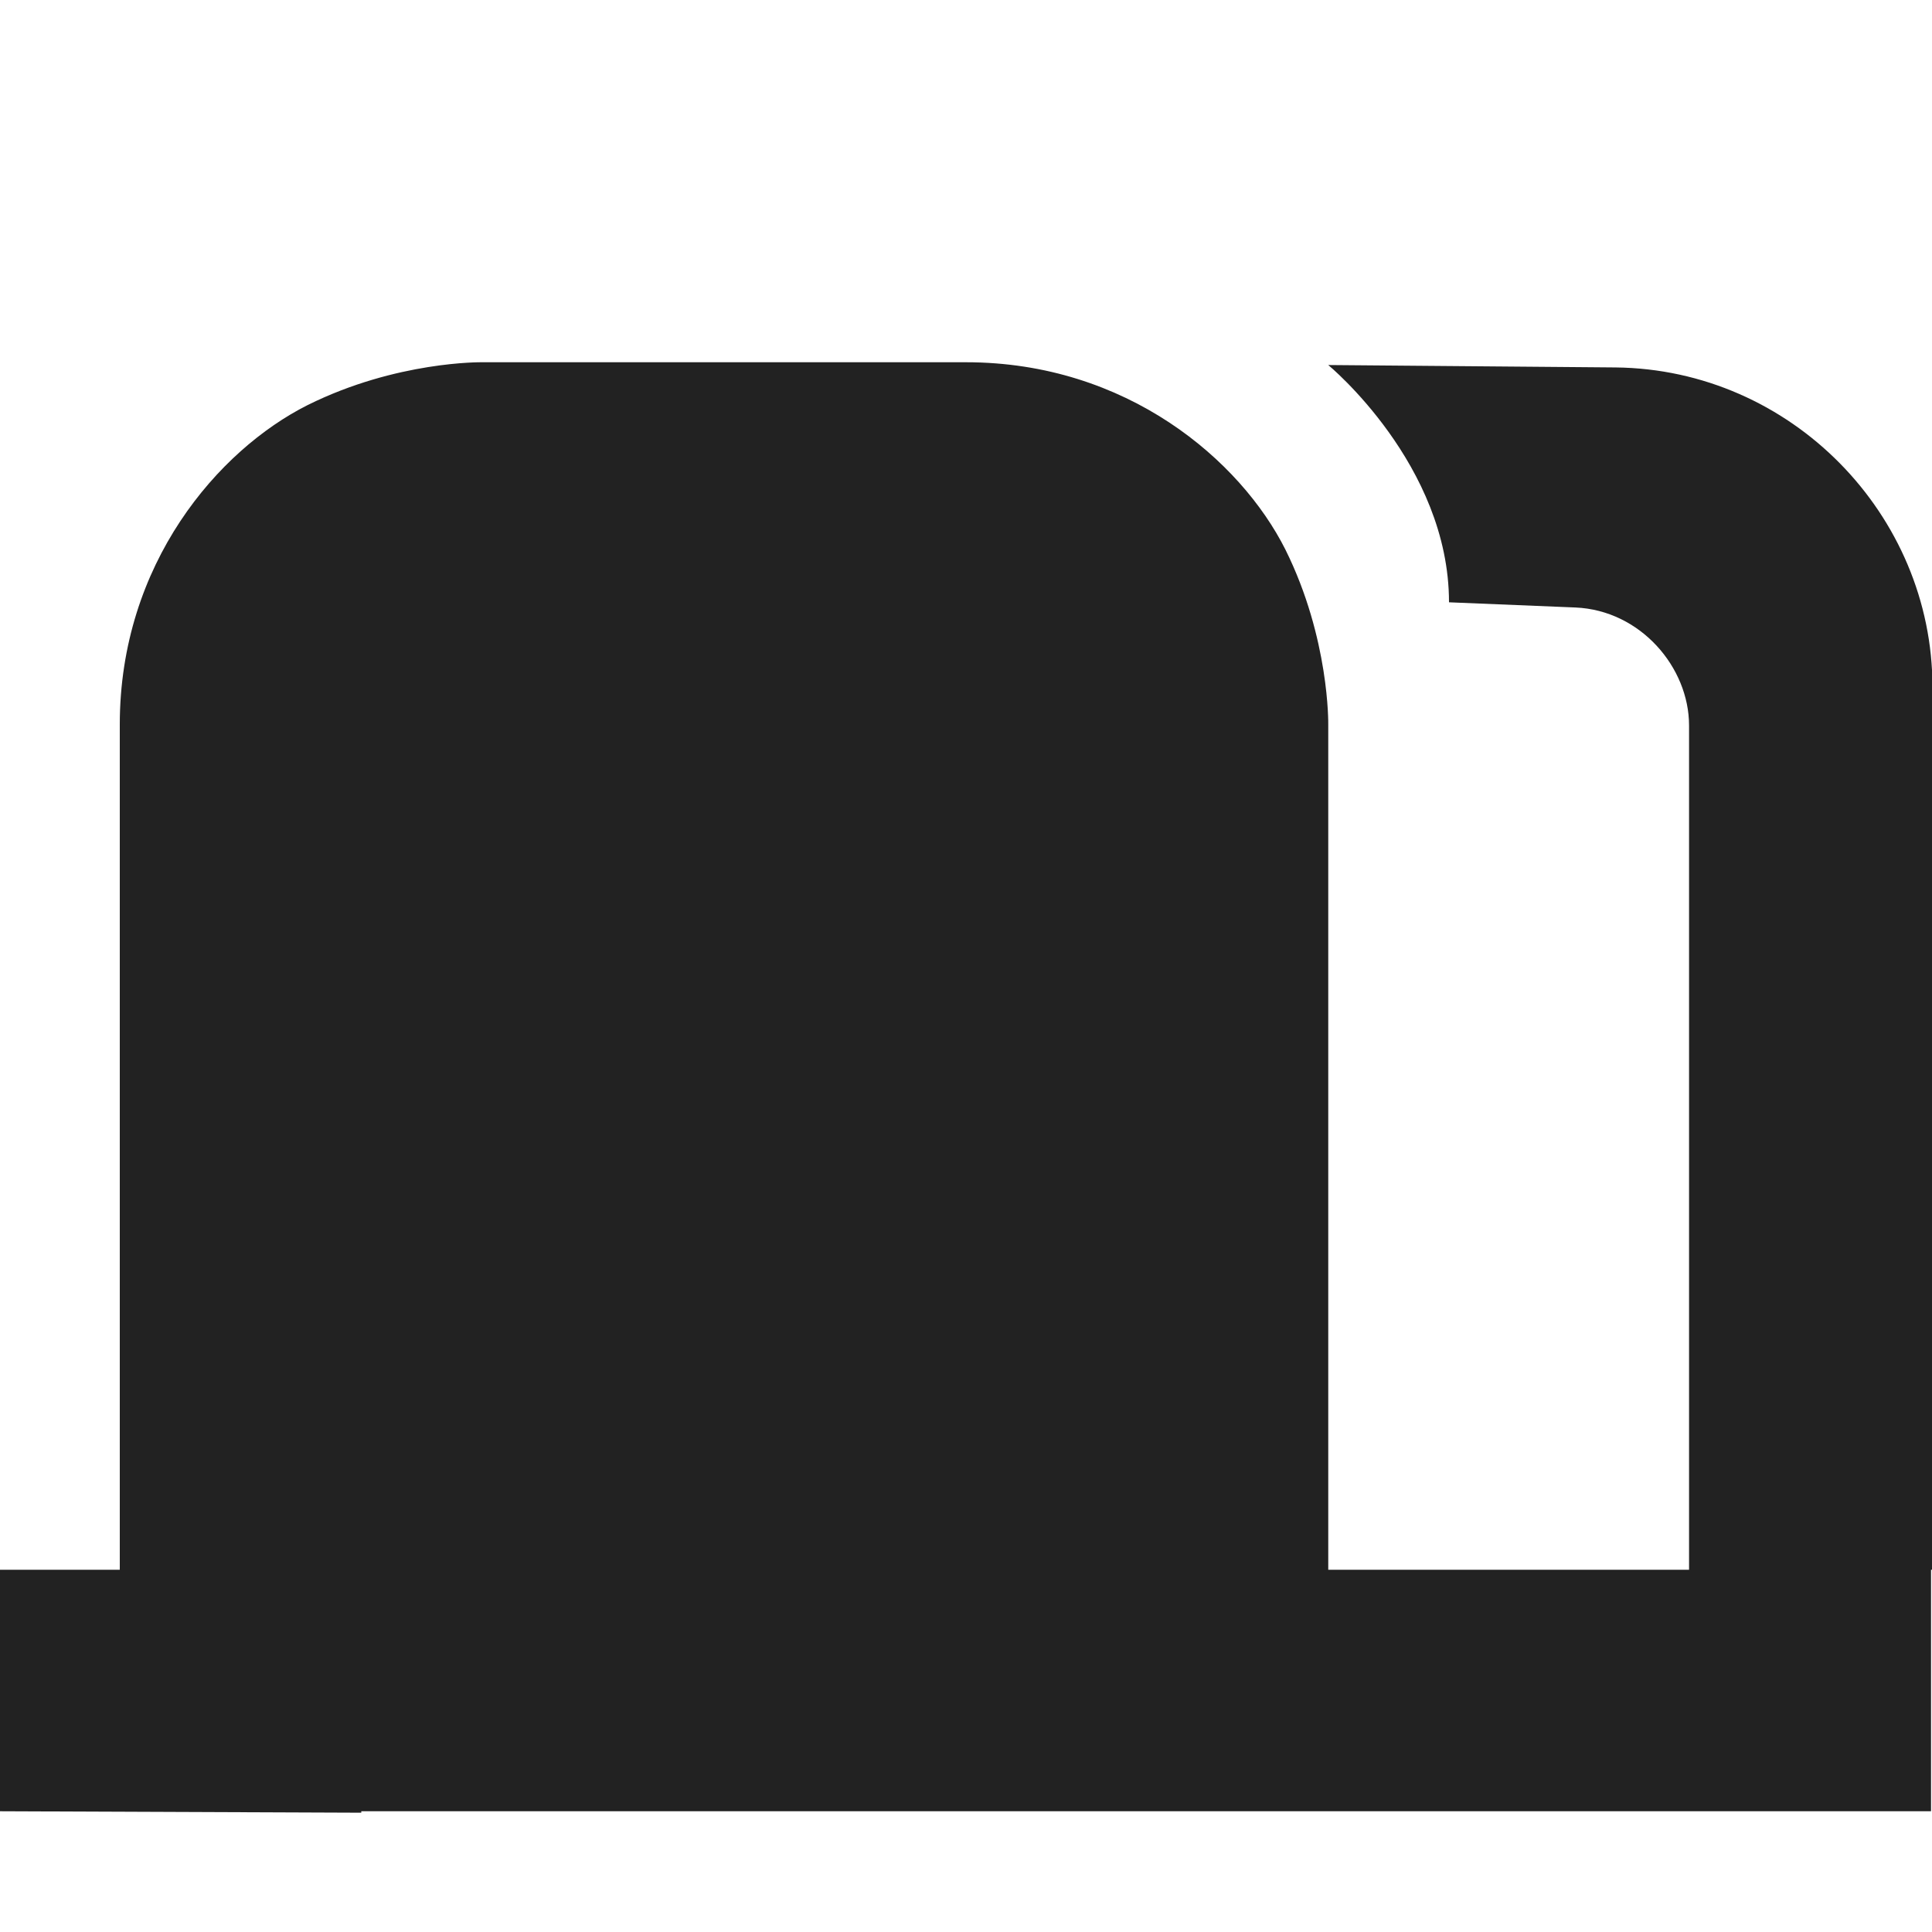
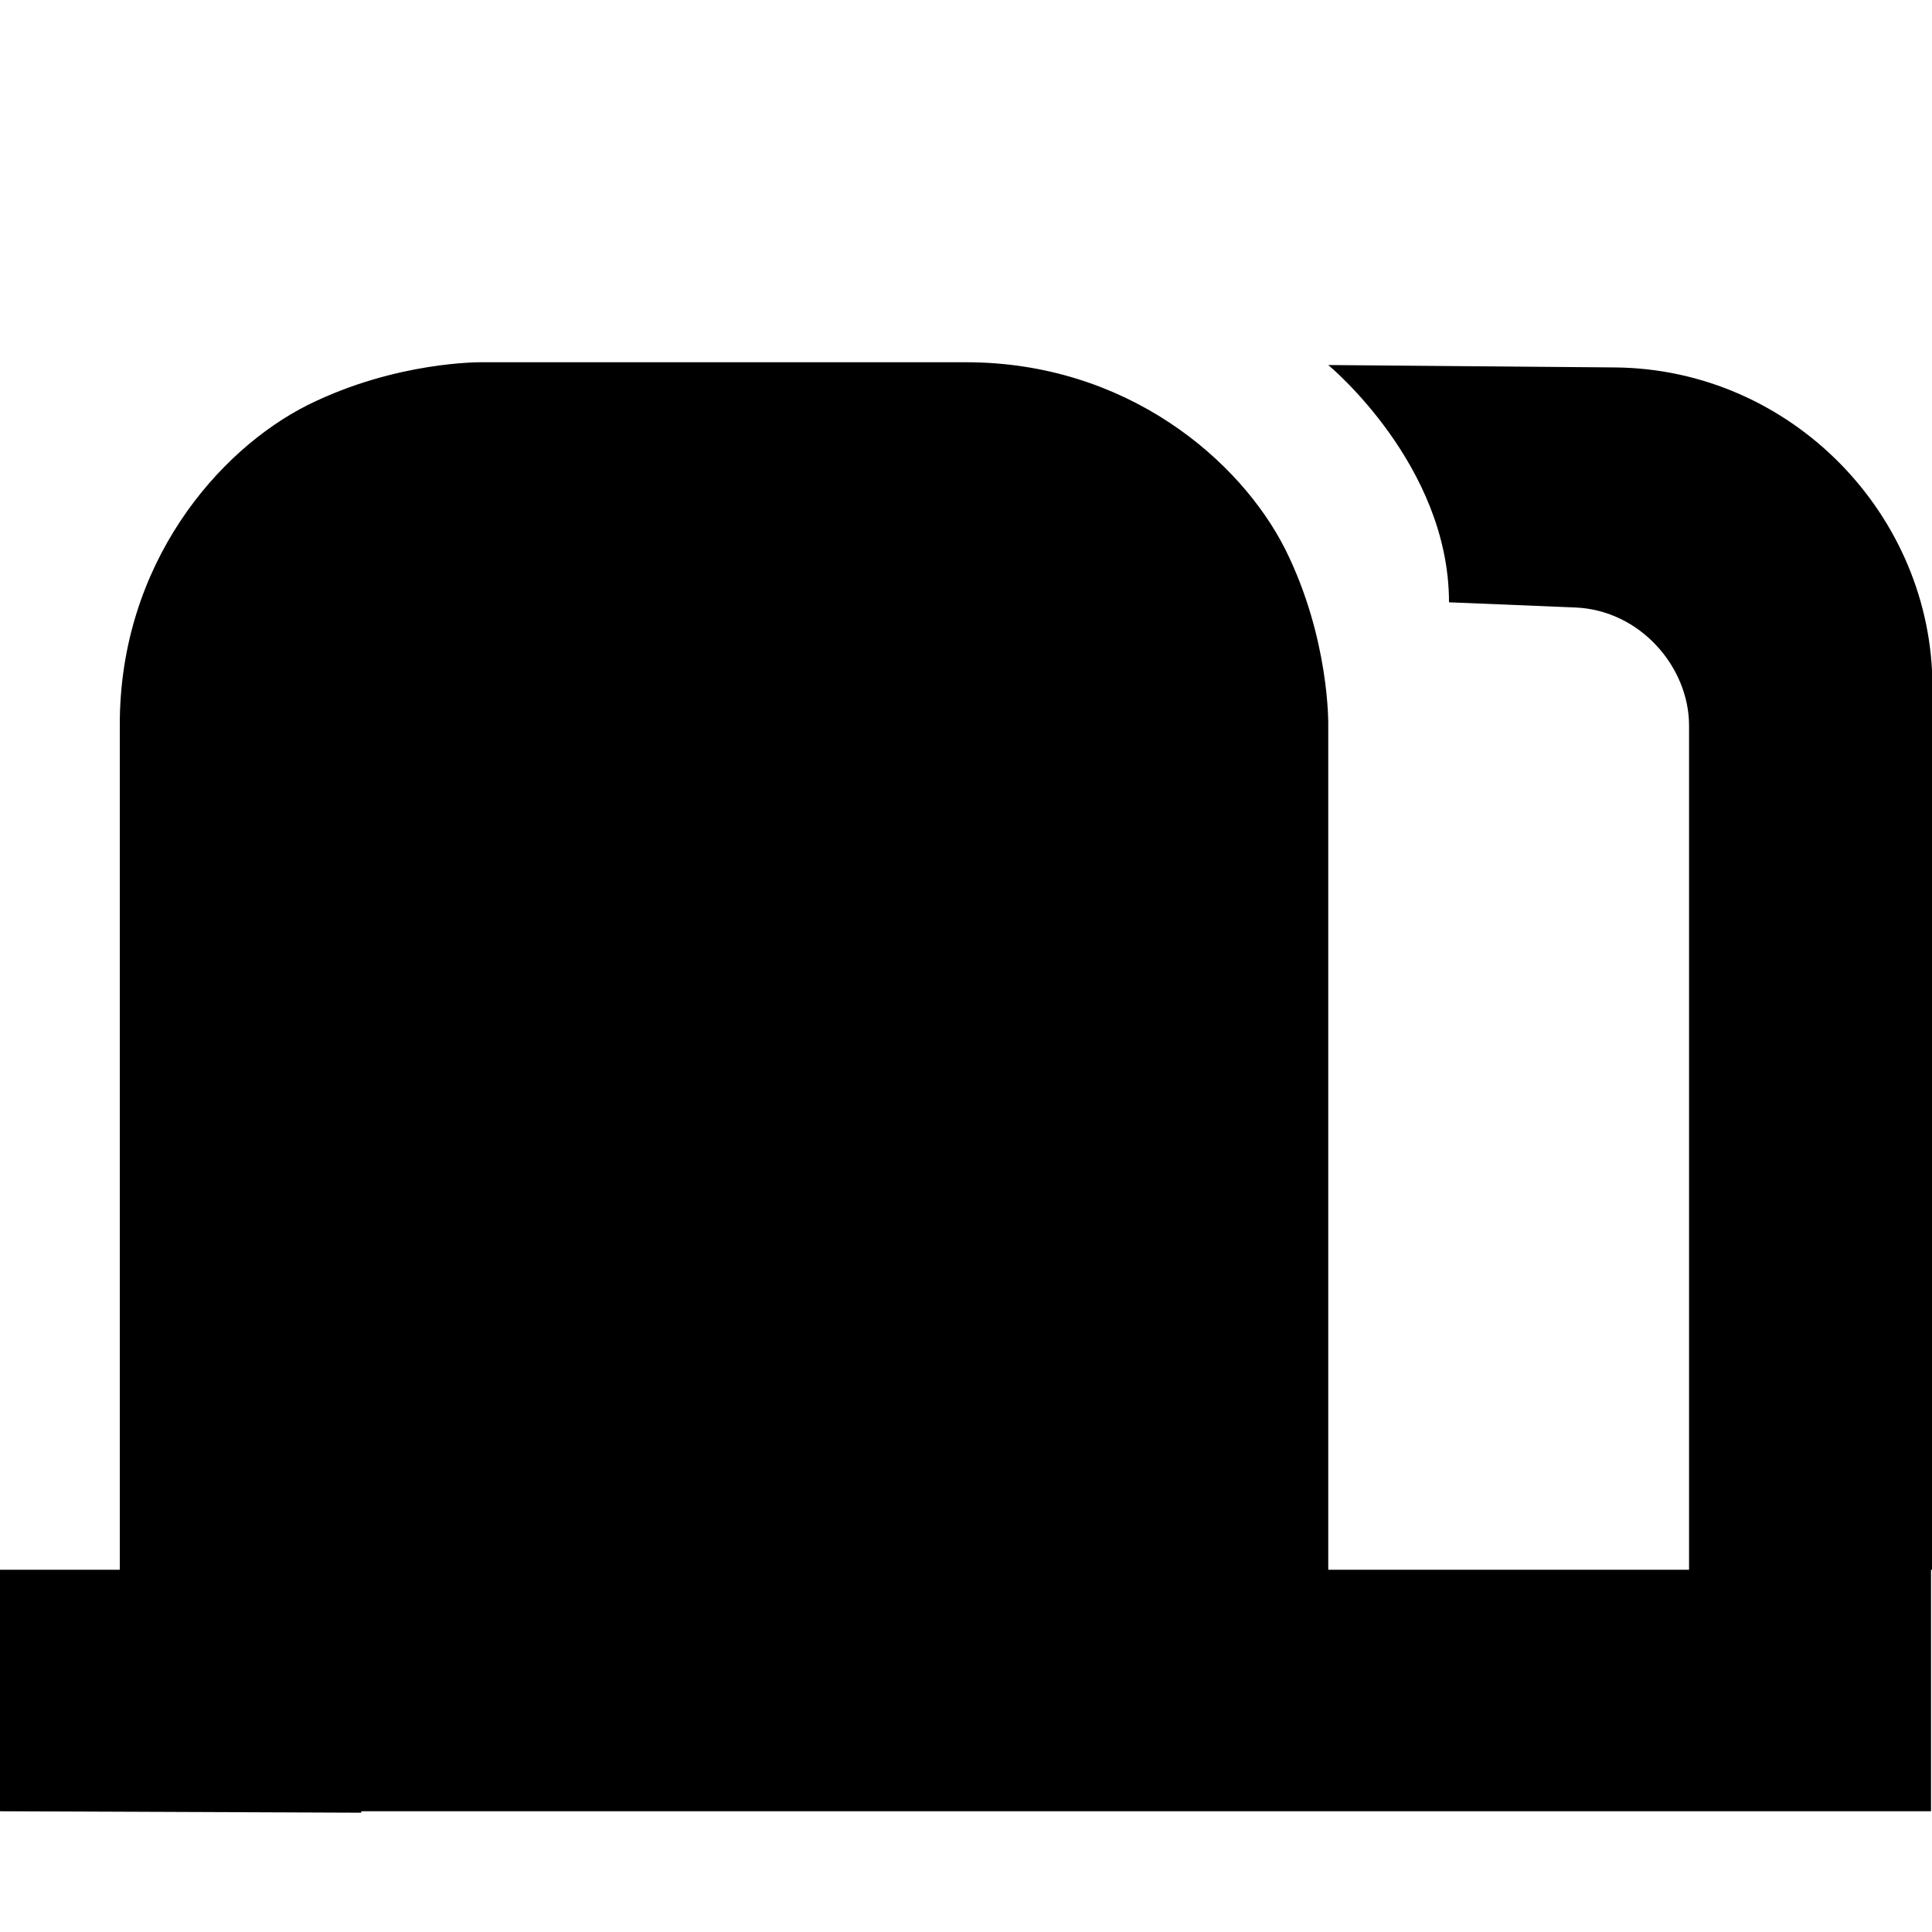
<svg xmlns="http://www.w3.org/2000/svg" height="16px" viewBox="0 0 16 16" width="16px">
-   <path d="m 3.992 3 s -0.707 -0.012 -1.445 0.355 c -0.738 0.371 -1.555 1.312 -1.555 2.645 v 7 h -1 l -0.004 2 h 0.004 l 3 0.012 v -0.012 h 13 v -2 h 0.012 v -7.309 c 0 -1.43 -1.172 -2.633 -2.625 -2.648 l -2.379 -0.02 s 1 0.824 1 1.965 l 1.047 0.043 c 0.539 0.023 0.941 0.496 0.941 0.977 v 6.992 h -2.988 v -7 s 0.012 -0.711 -0.355 -1.449 c -0.371 -0.738 -1.312 -1.551 -2.645 -1.551 z m 0 0" fill="#222222" />
+   <path d="m 3.992 3 s -0.707 -0.012 -1.445 0.355 c -0.738 0.371 -1.555 1.312 -1.555 2.645 v 7 h -1 l -0.004 2 h 0.004 l 3 0.012 v -0.012 h 13 v -2 h 0.012 v -7.309 c 0 -1.43 -1.172 -2.633 -2.625 -2.648 l -2.379 -0.02 s 1 0.824 1 1.965 l 1.047 0.043 c 0.539 0.023 0.941 0.496 0.941 0.977 v 6.992 h -2.988 v -7 s 0.012 -0.711 -0.355 -1.449 c -0.371 -0.738 -1.312 -1.551 -2.645 -1.551 z m 0 0" />
</svg>
